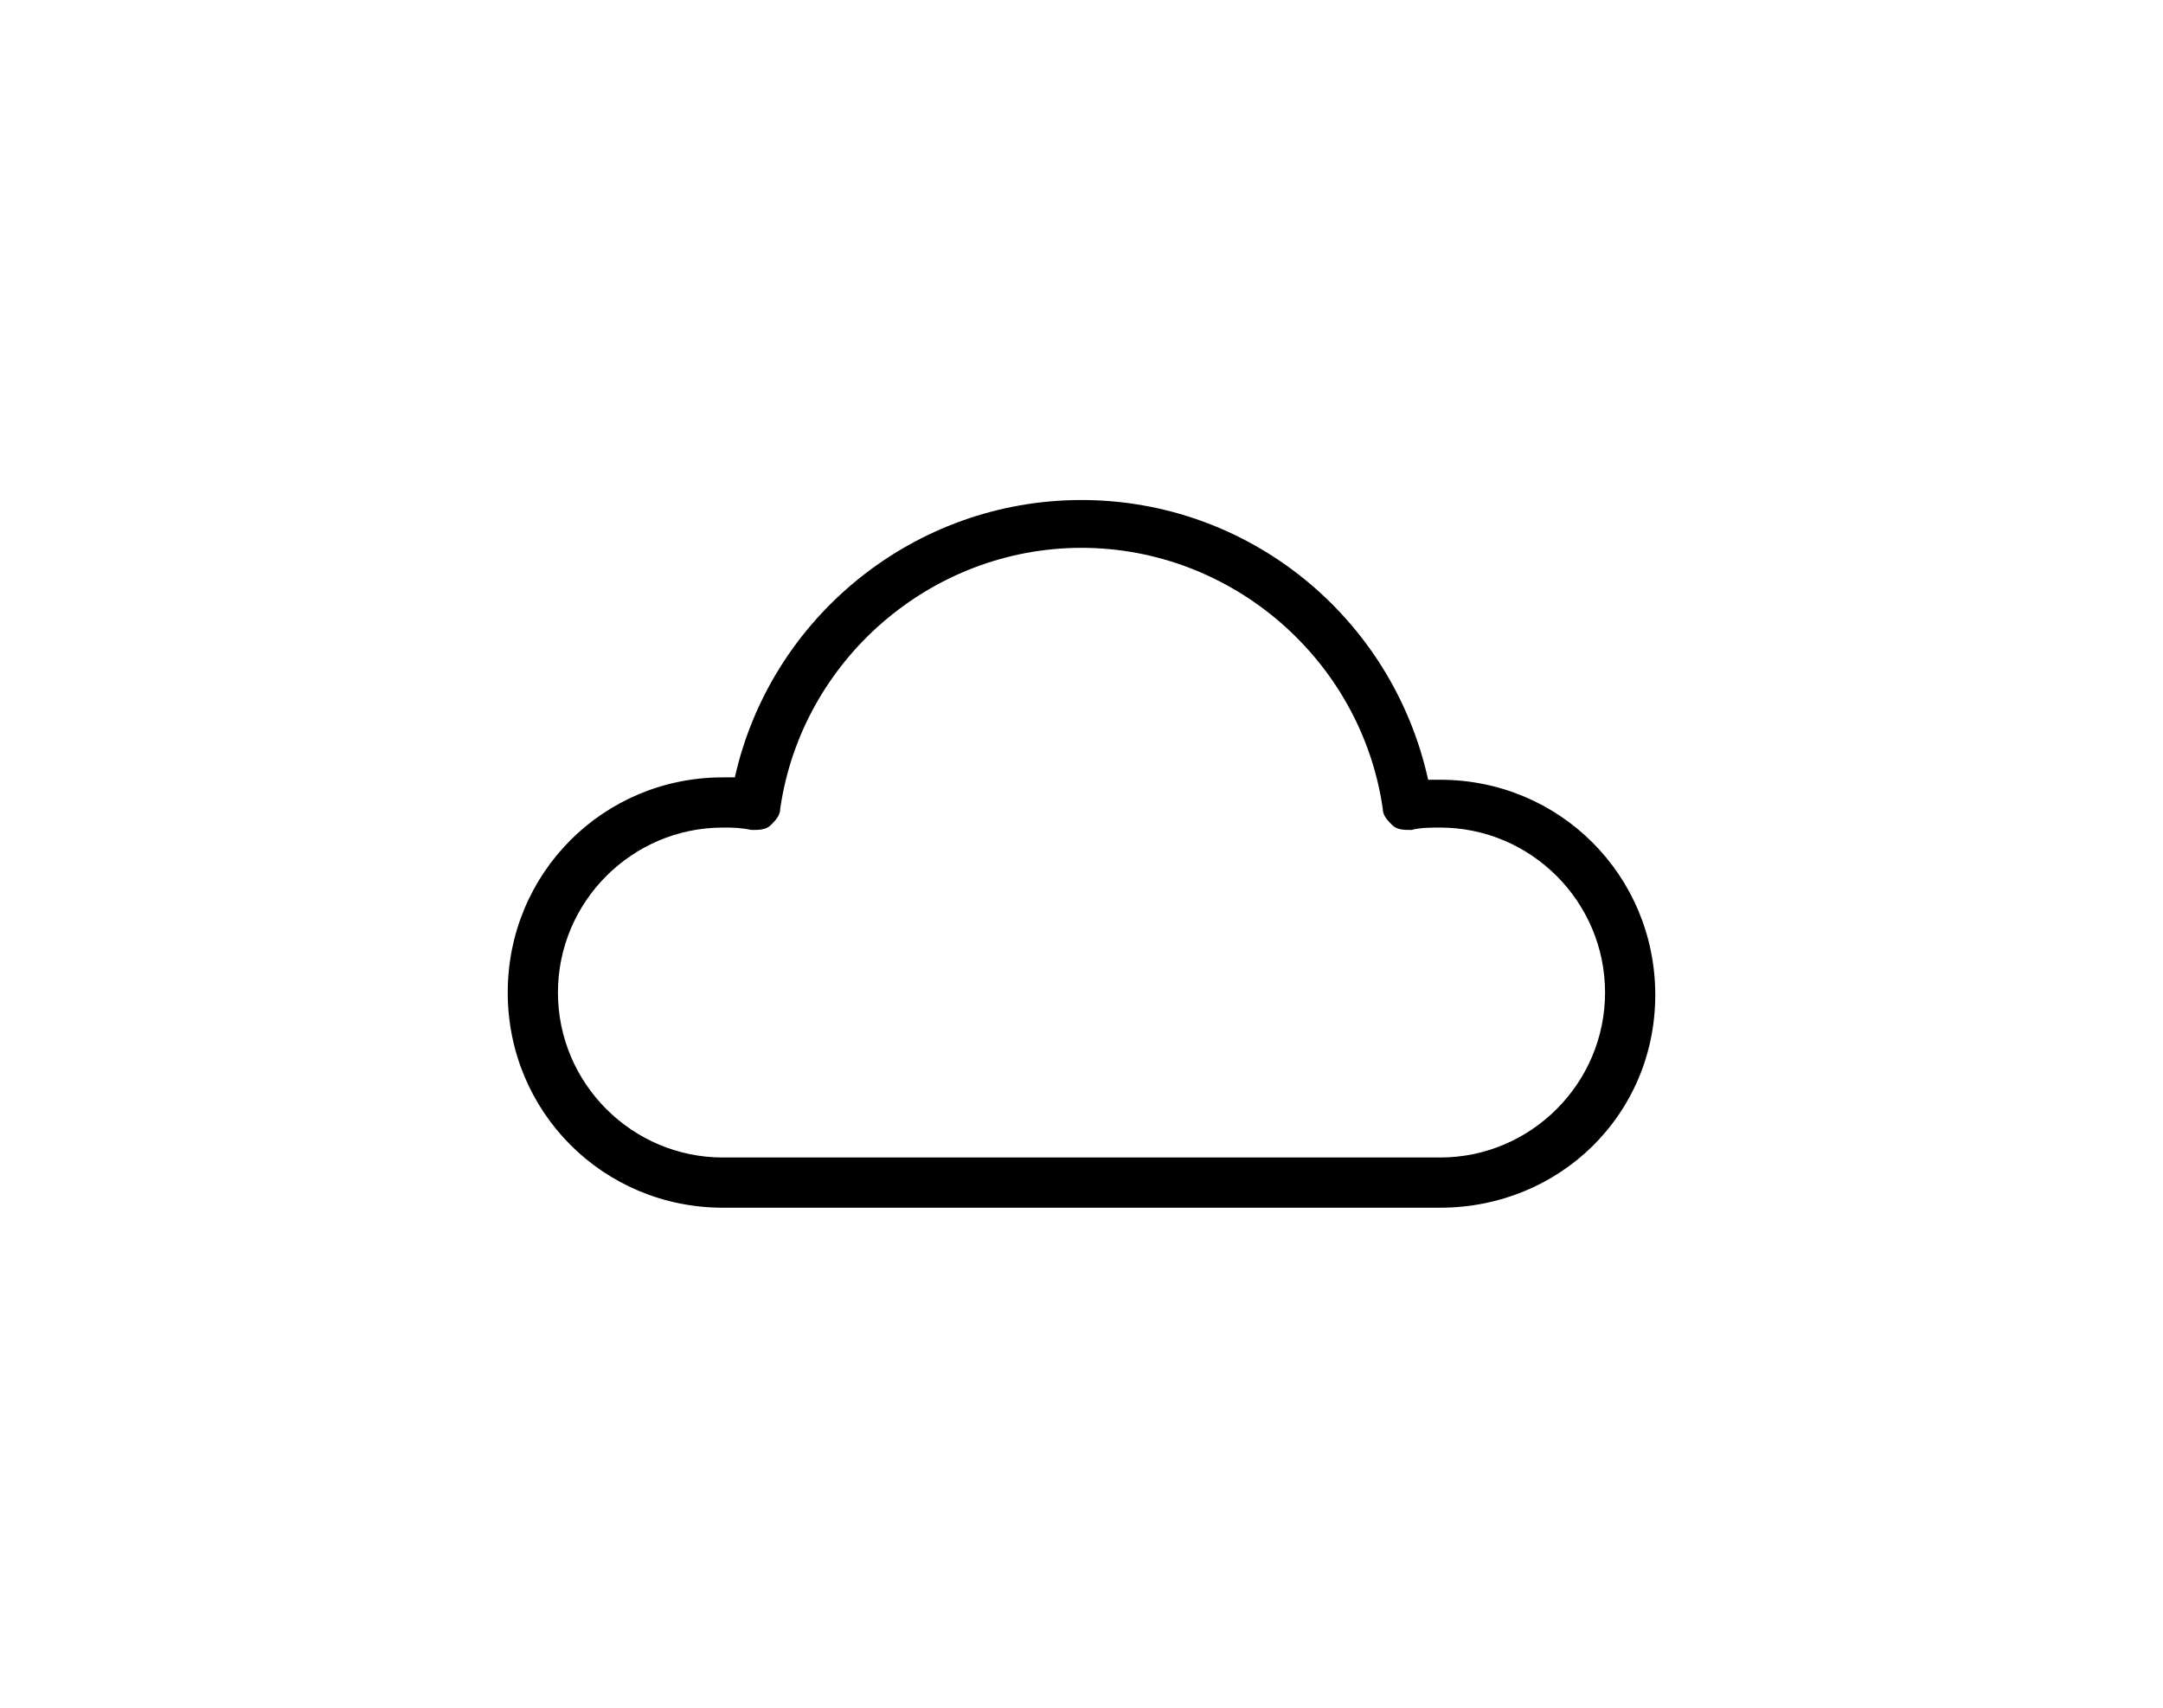
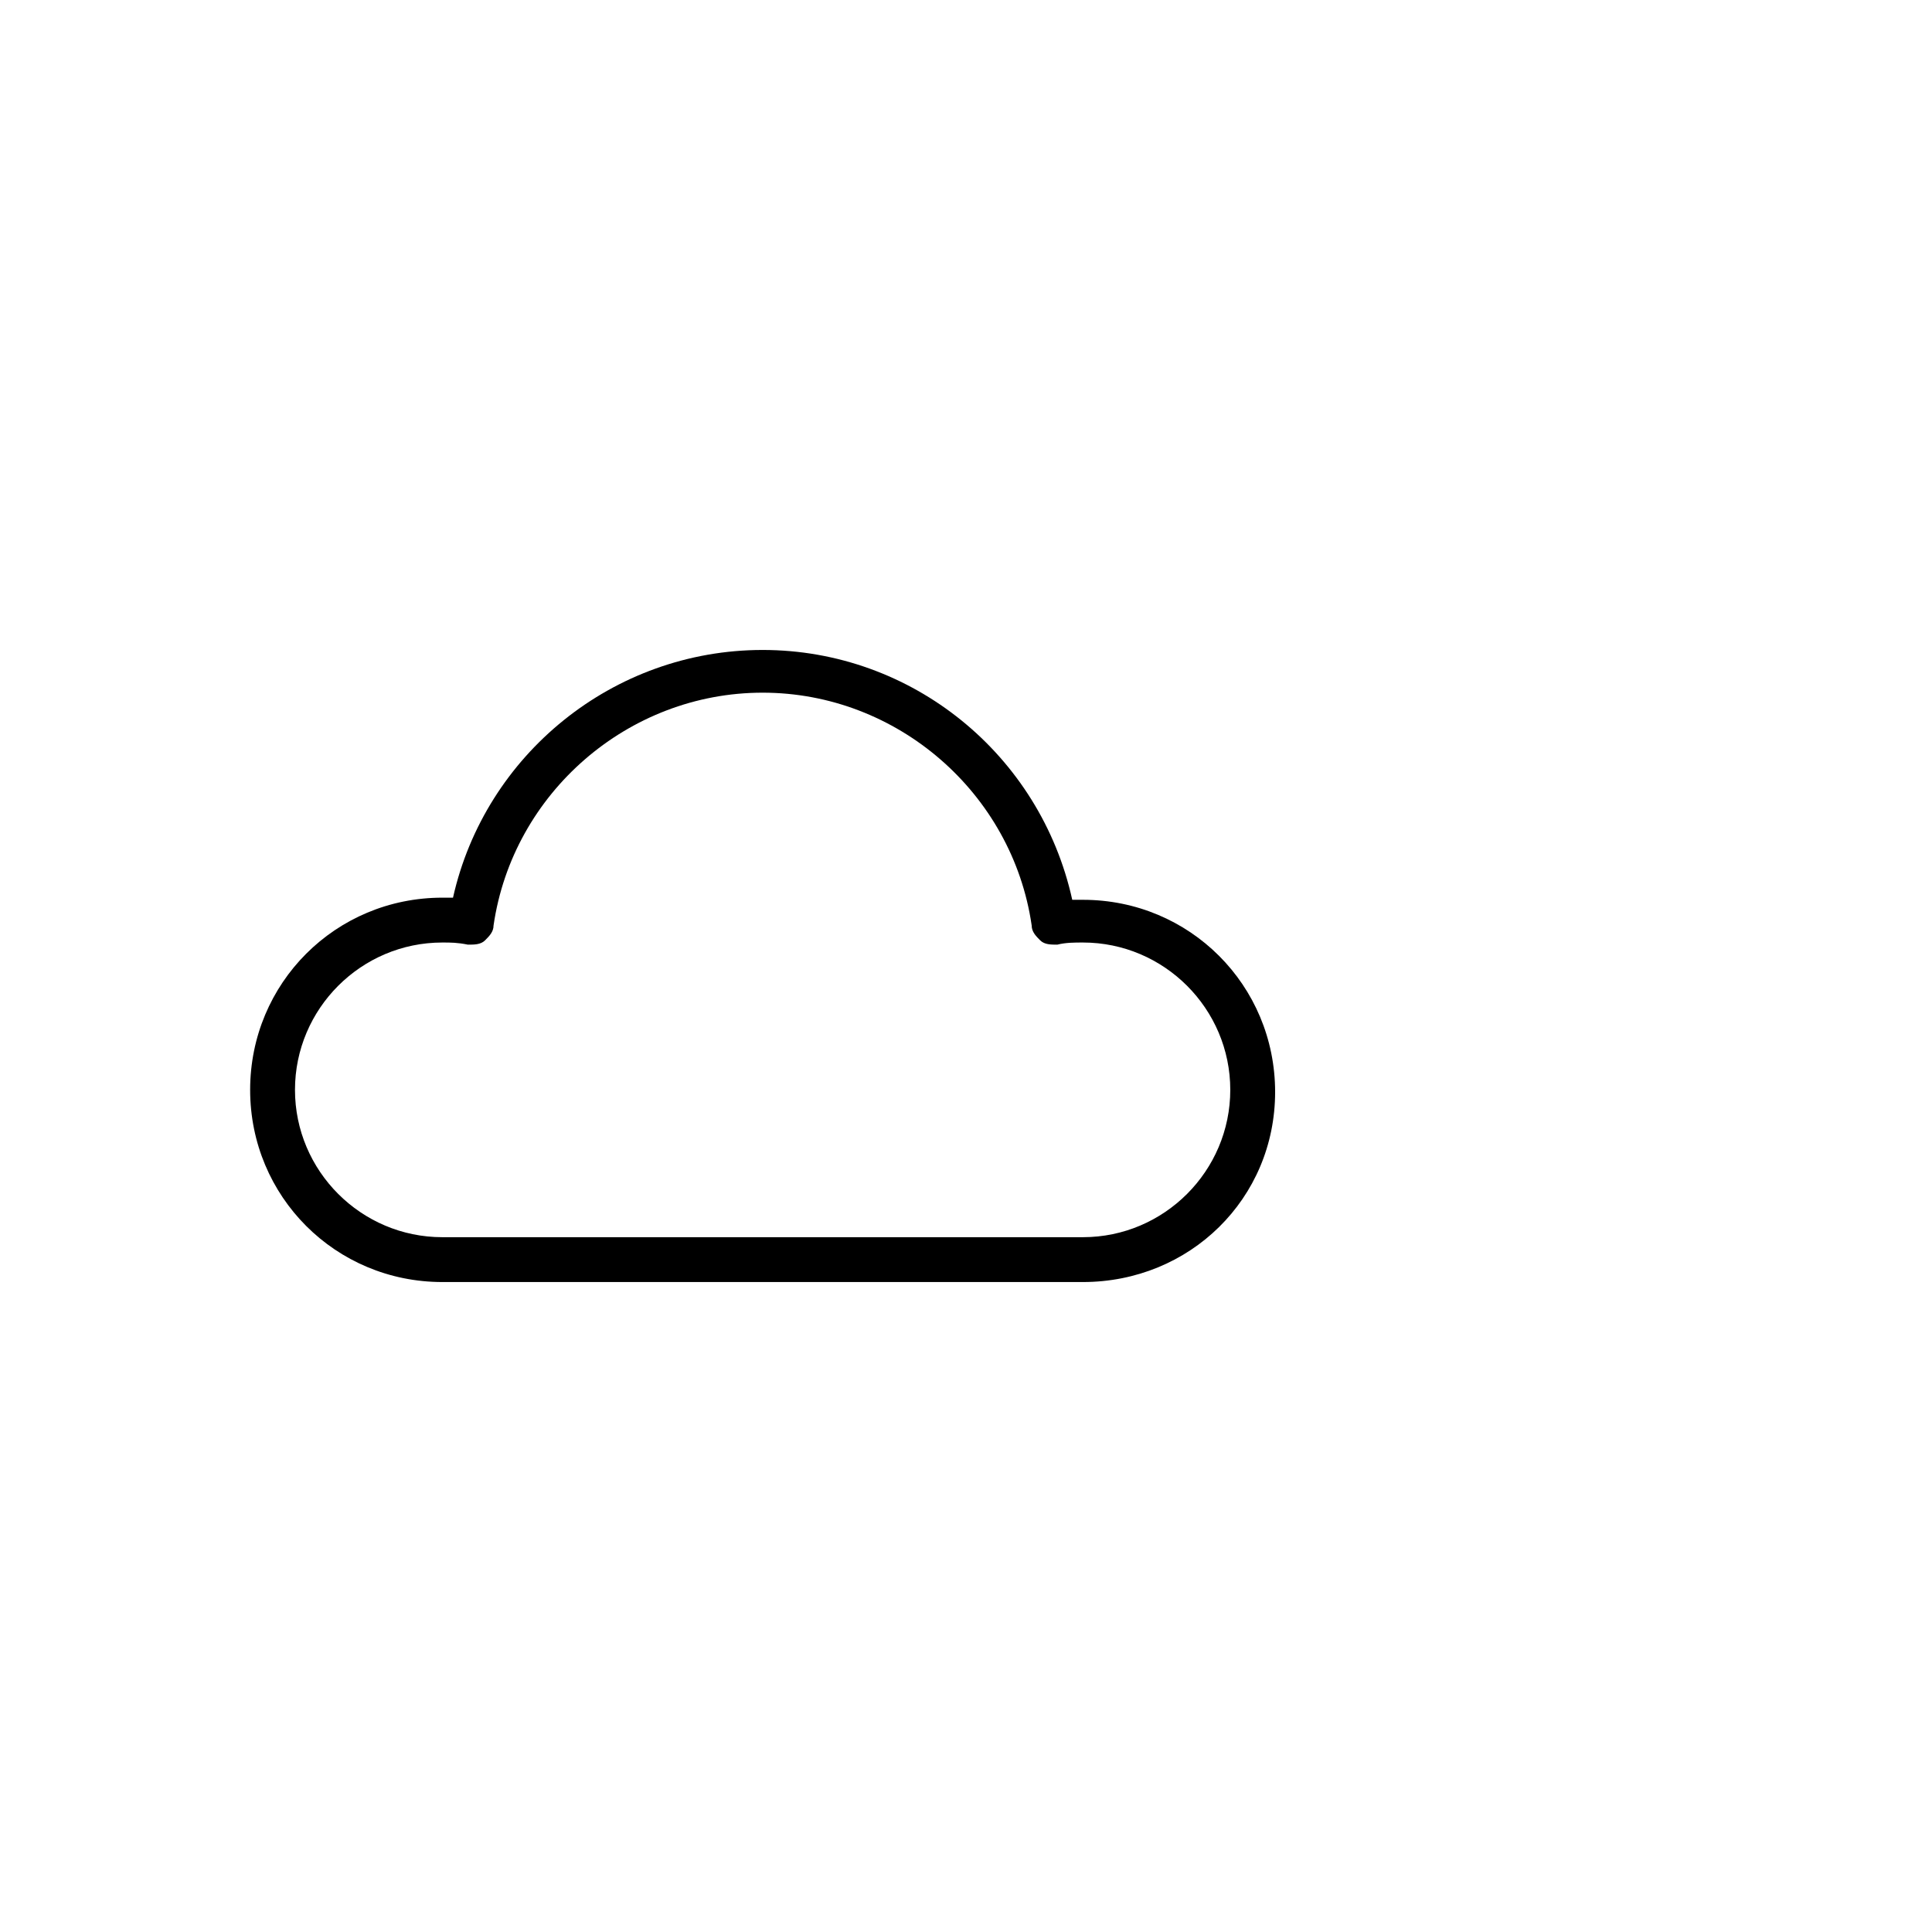
- <svg xmlns="http://www.w3.org/2000/svg" version="1.1" id="Layer_1" x="0px" y="0px" width="538.583px" height="425.197px" viewBox="-56.693 0 538.583 425.197" enable-background="new -56.693 0 538.583 425.197" xml:space="preserve">
+ <svg xmlns="http://www.w3.org/2000/svg" version="1.1" id="Layer_1" x="0px" y="0px" width="538.582px" height="538.583px" viewBox="0 -56.693 538.582 538.583" enable-background="new 0 -56.693 538.582 538.583" xml:space="preserve">
  <g>
-     <path d="M301.89,300.7H123.306c-29.765,0-53.575-23.812-53.575-53.575c0-29.765,23.812-53.575,53.575-53.575   c1.189,0,1.785,0,2.977,0c8.93-39.884,44.646-69.053,86.315-69.053c41.67,0,77.387,29.169,86.314,69.648c1.19,0,2.382,0,2.978,0   c29.764,0,53.575,23.811,53.575,53.575C355.466,277.484,331.654,300.7,301.89,300.7z M123.306,206.051   c-22.62,0-41.074,18.453-41.074,41.074c0,22.62,18.454,41.074,41.074,41.074H301.89c22.621,0,41.074-18.454,41.074-41.074   c0-22.621-18.453-41.074-41.074-41.074c-2.381,0-4.762,0-7.145,0.595c-1.784,0-3.57,0-4.762-1.19   c-1.19-1.189-2.382-2.381-2.382-4.167c-5.357-36.907-37.502-64.886-75.005-64.886c-37.502,0-69.647,27.979-75.006,64.886   c0,1.786-1.189,2.978-2.381,4.167c-1.19,1.19-2.977,1.19-4.763,1.19C127.473,206.051,125.687,206.051,123.306,206.051z" />
+     <path d="M301.89,300.7H123.306c-29.765,0-53.575-23.812-53.575-53.575c0-29.765,23.812-53.575,53.575-53.575   c1.189,0,1.785,0,2.978,0c8.93-39.884,44.646-69.053,86.314-69.053c41.67,0,77.387,29.169,86.314,69.648c1.189,0,2.382,0,2.978,0   c29.764,0,53.575,23.811,53.575,53.575C355.466,277.483,331.654,300.7,301.89,300.7z M123.306,206.051   c-22.62,0-41.074,18.453-41.074,41.074c0,22.62,18.454,41.074,41.074,41.074H301.89c22.621,0,41.074-18.454,41.074-41.074   c0-22.621-18.453-41.074-41.074-41.074c-2.381,0-4.762,0-7.145,0.595c-1.784,0-3.57,0-4.763-1.19   c-1.189-1.189-2.382-2.381-2.382-4.167c-5.356-36.907-37.502-64.886-75.005-64.886c-37.502,0-69.646,27.979-75.006,64.886   c0,1.786-1.189,2.978-2.381,4.167c-1.19,1.19-2.978,1.19-4.764,1.19C127.473,206.051,125.687,206.051,123.306,206.051z" />
  </g>
</svg>
